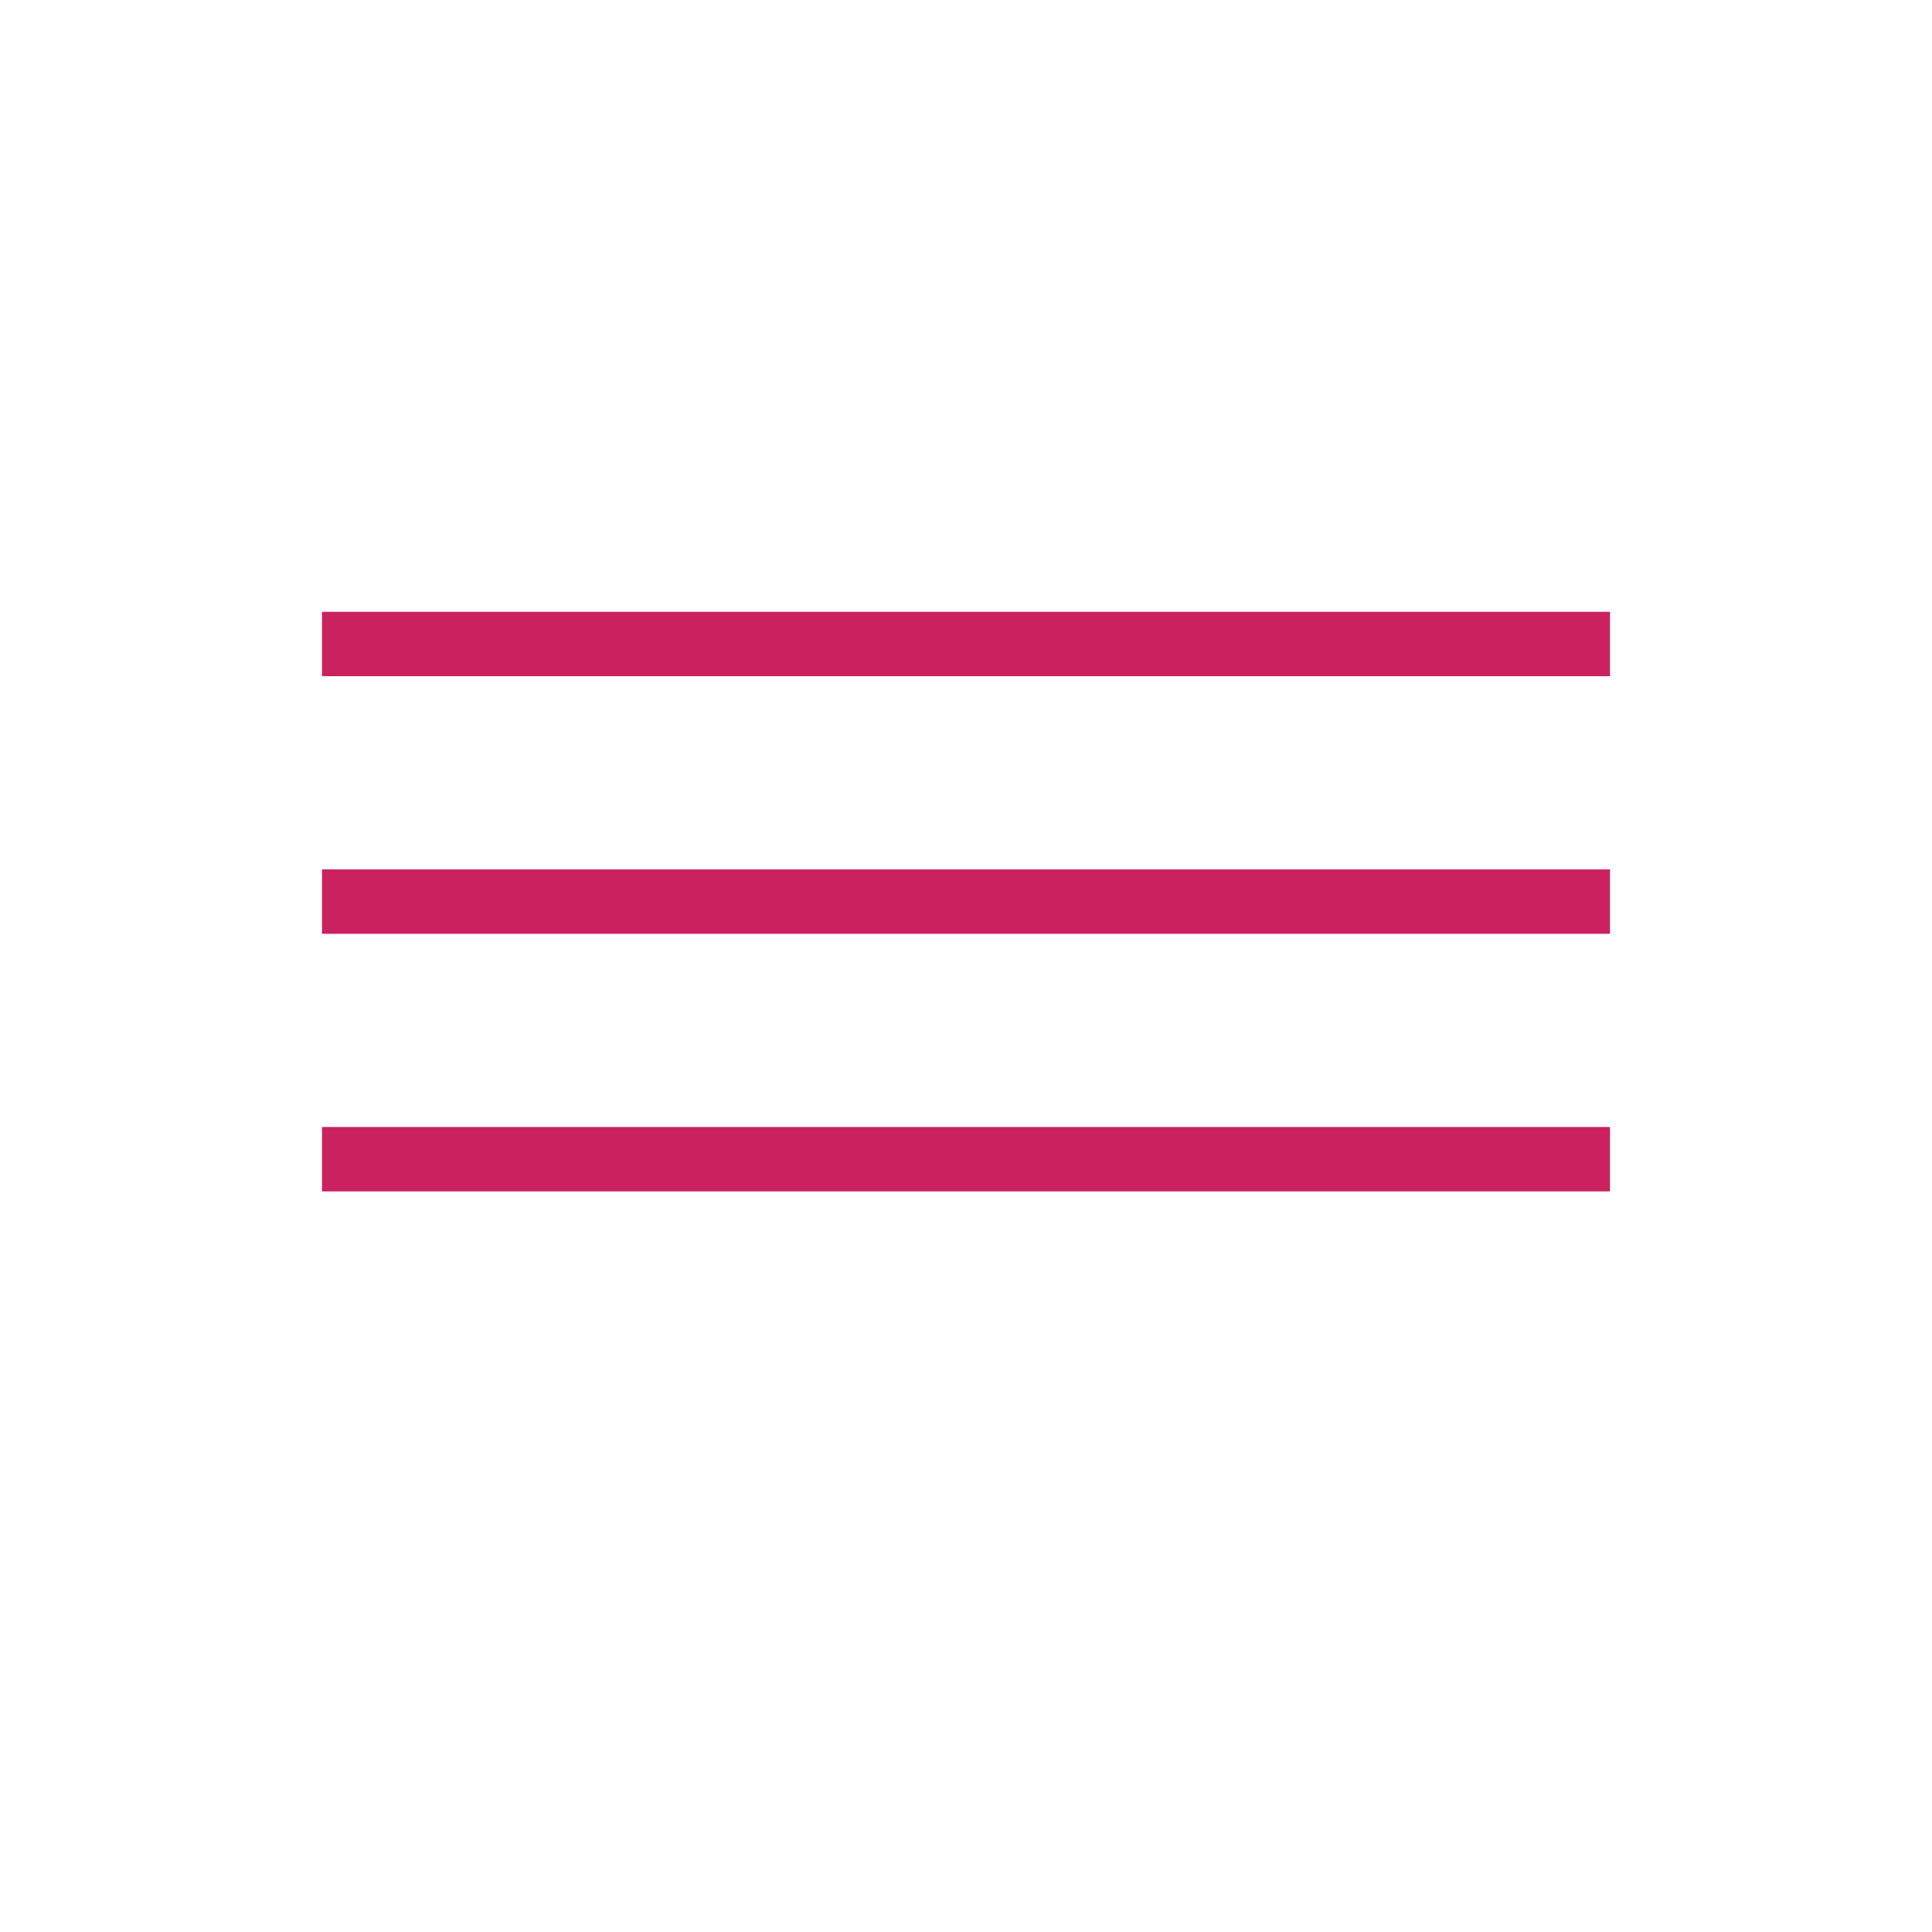
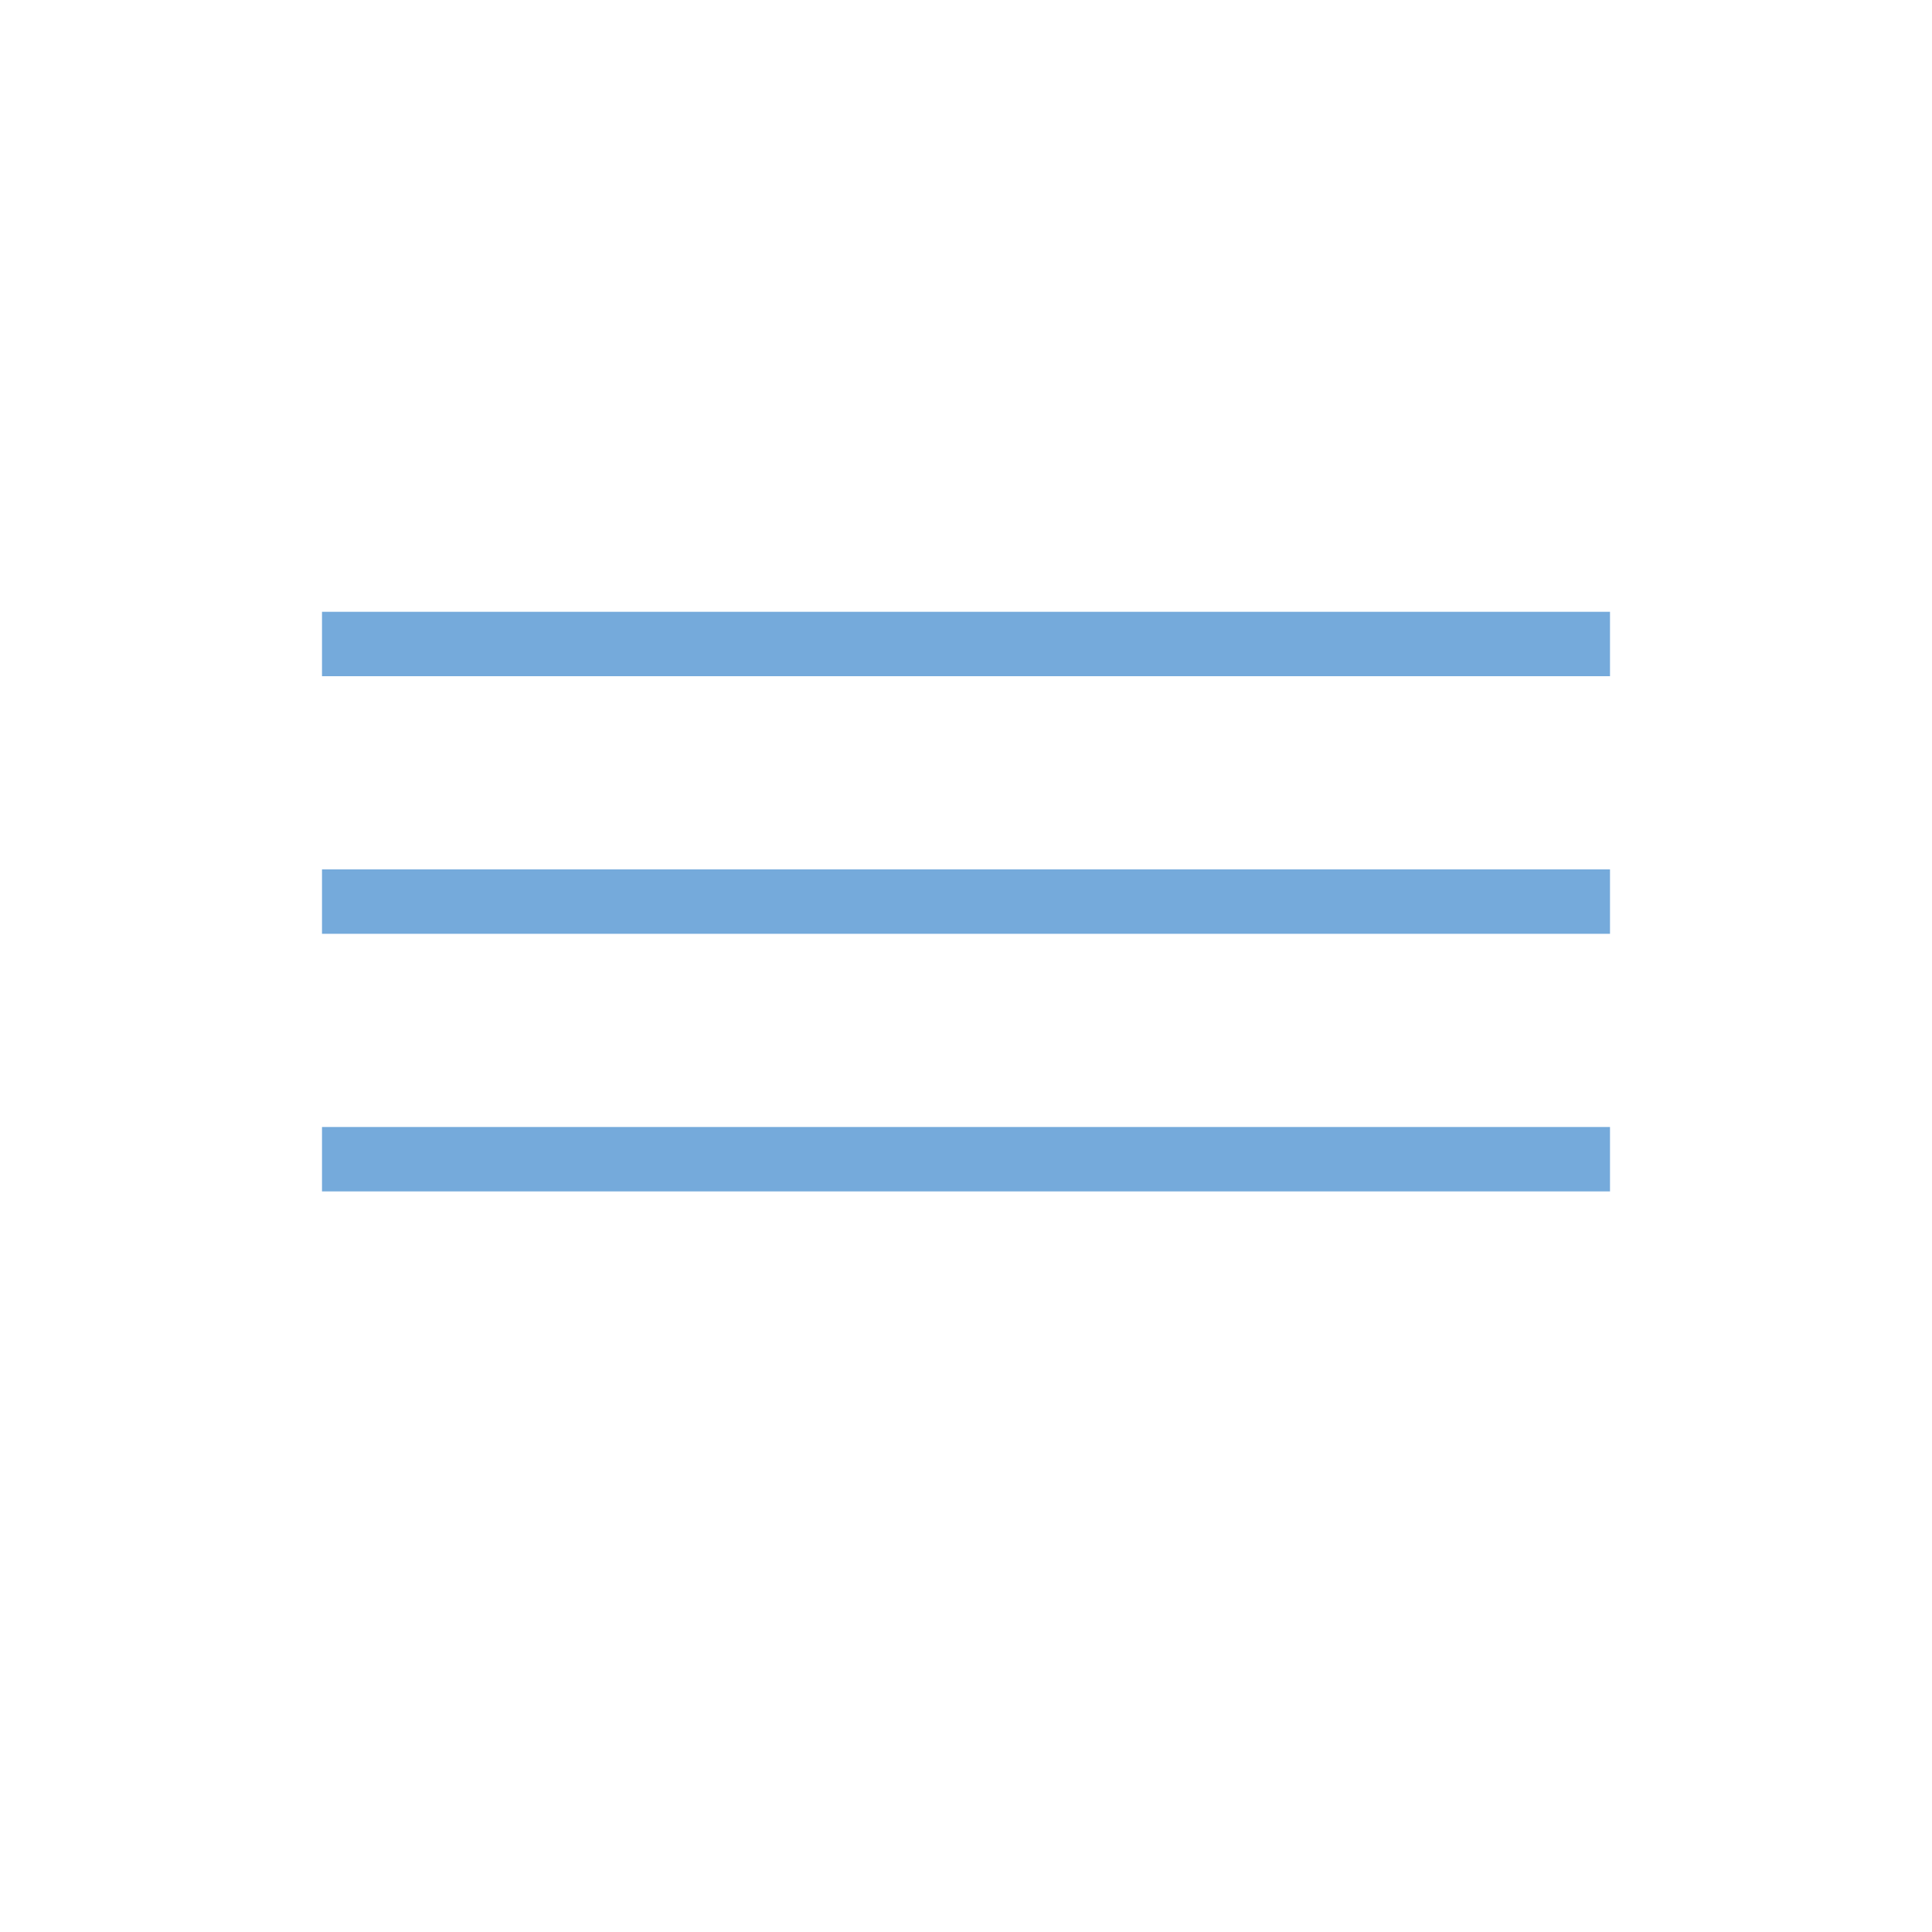
<svg xmlns="http://www.w3.org/2000/svg" version="1.1" id="Layer_1" x="0px" y="0px" width="30px" height="30px" viewBox="0 0 30 30" style="enable-background:new 0 0 30 30;" xml:space="preserve">
  <style type="text/css">
- 	.st0{fill:none;stroke:#ca225e;stroke-miterlimit:10;}
+ 	.st0{fill:none;stroke:#75AADB;stroke-miterlimit:10;}
</style>
  <line class="st0" x1="5" y1="10" x2="25" y2="10" />
  <line class="st0" x1="5" y1="14" x2="25" y2="14" />
  <line class="st0" x1="5" y1="18" x2="25" y2="18" />
</svg>
